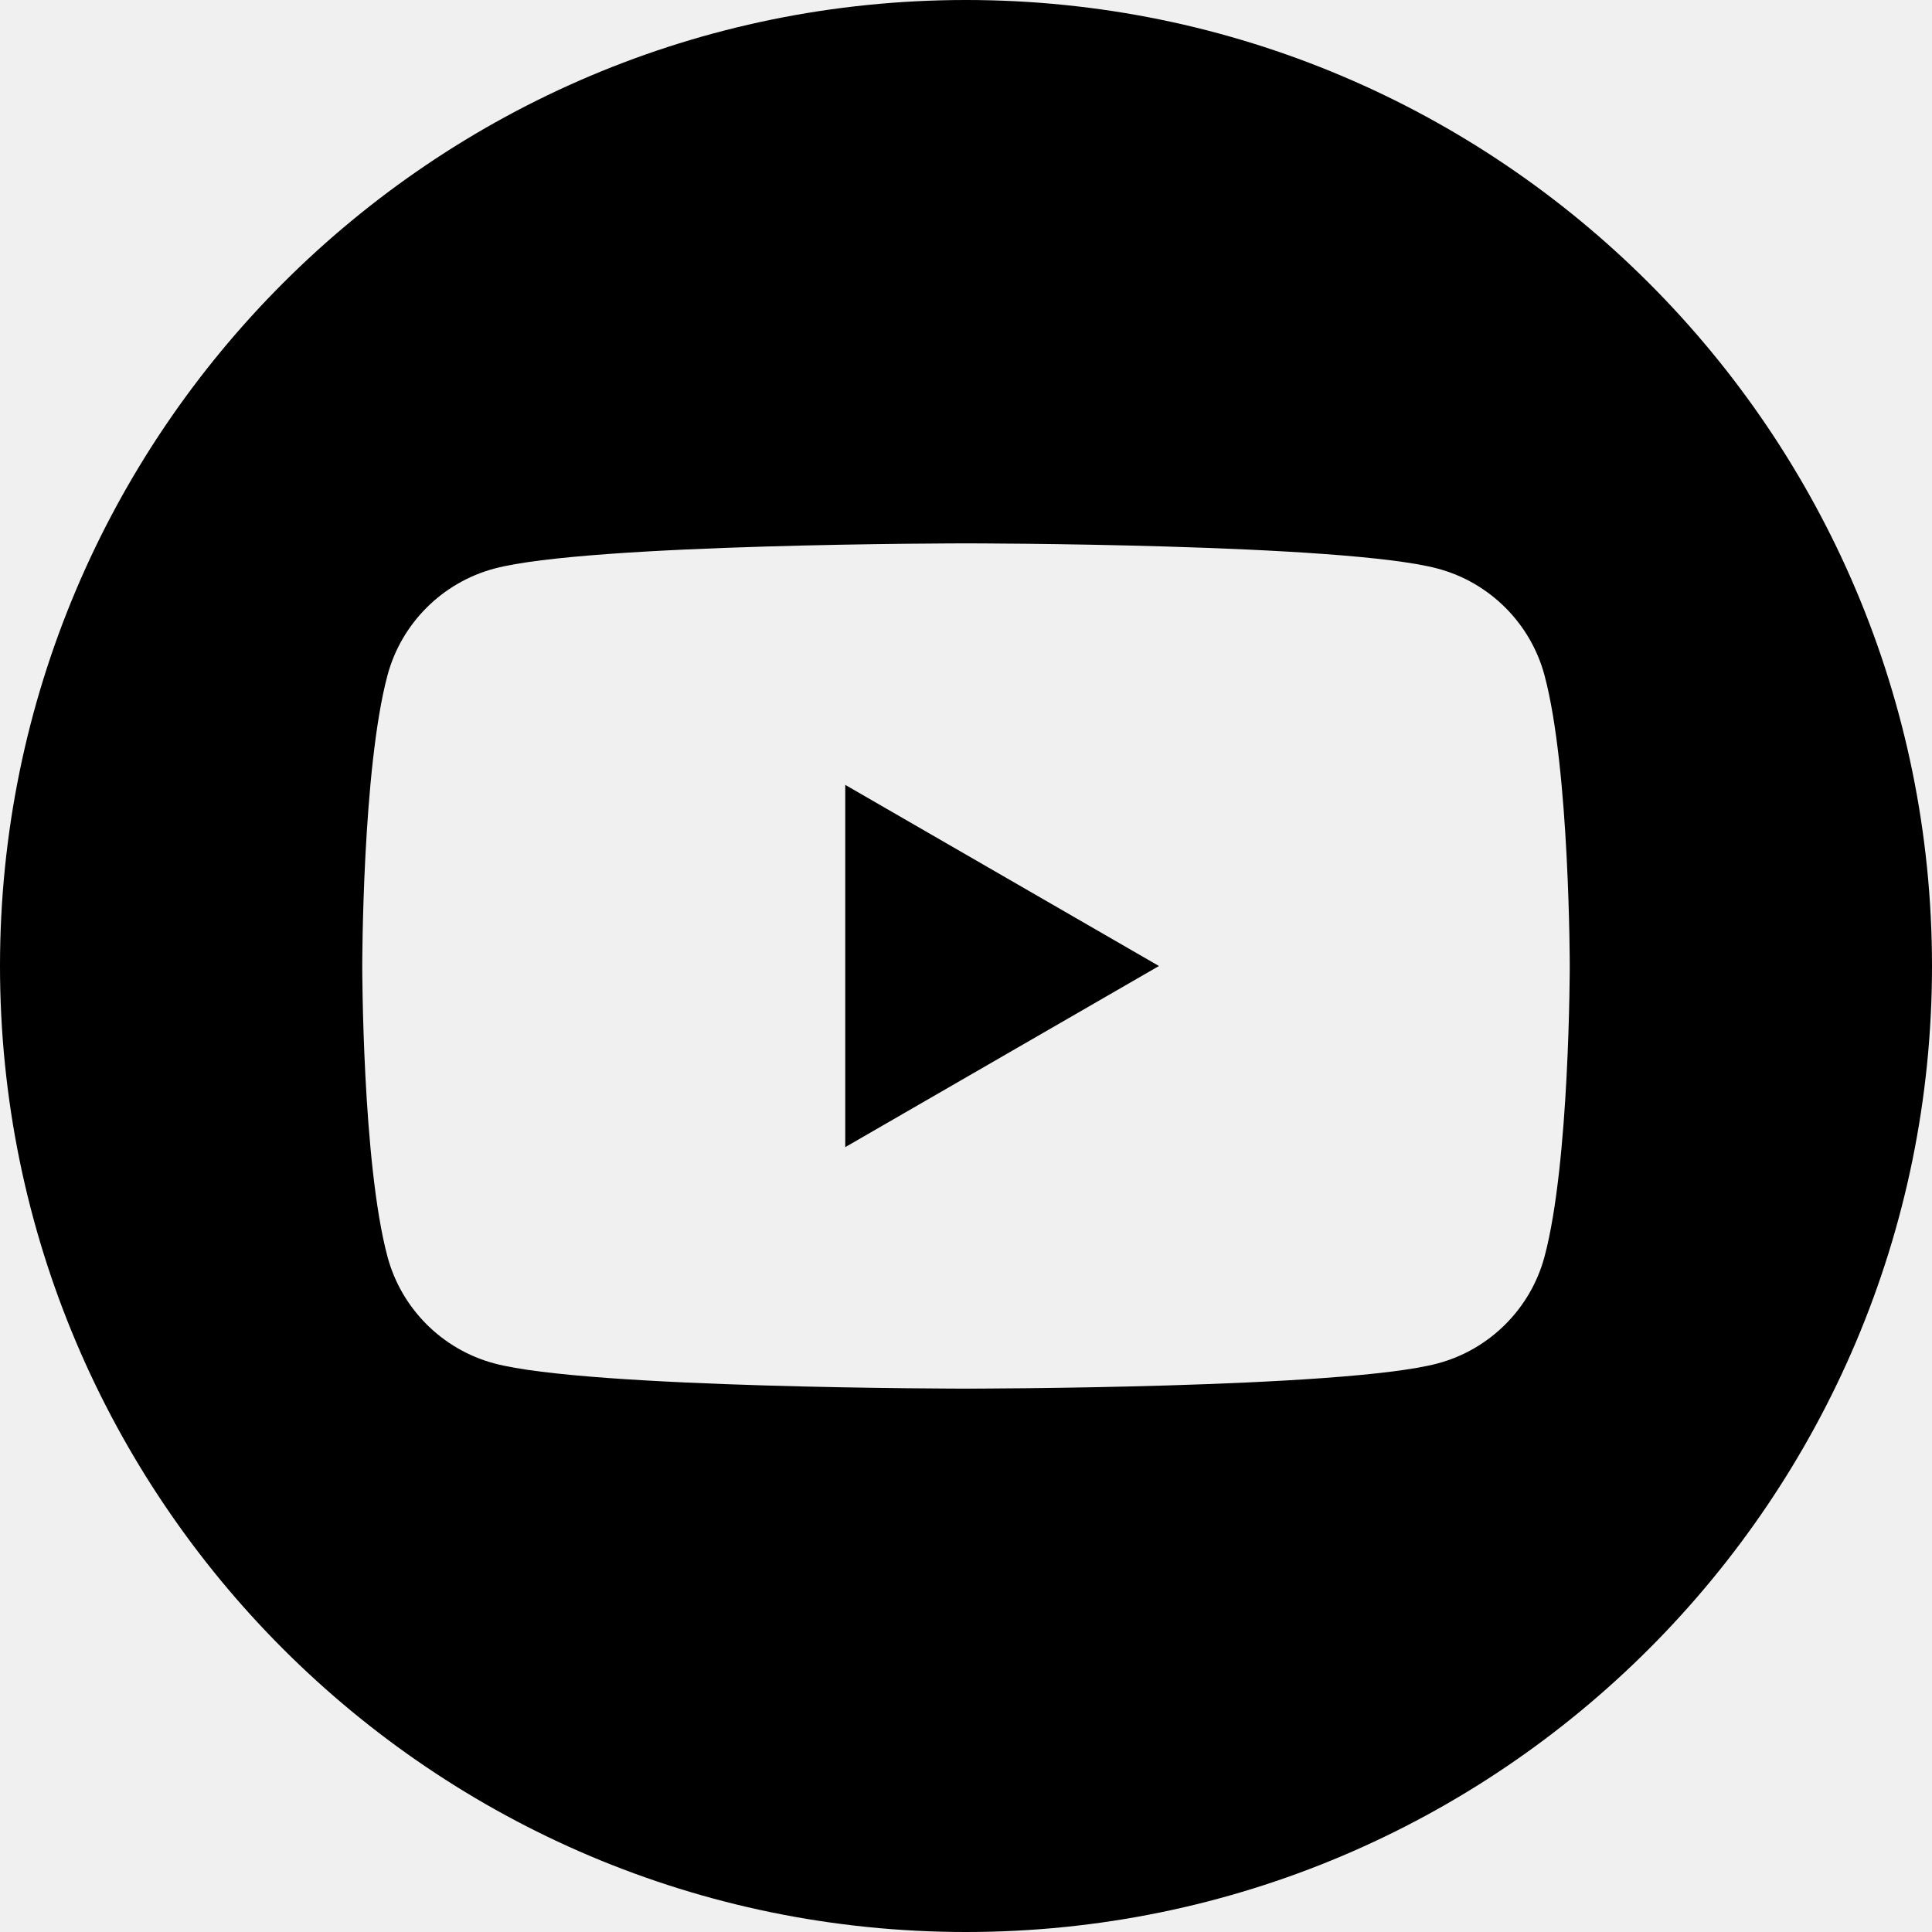
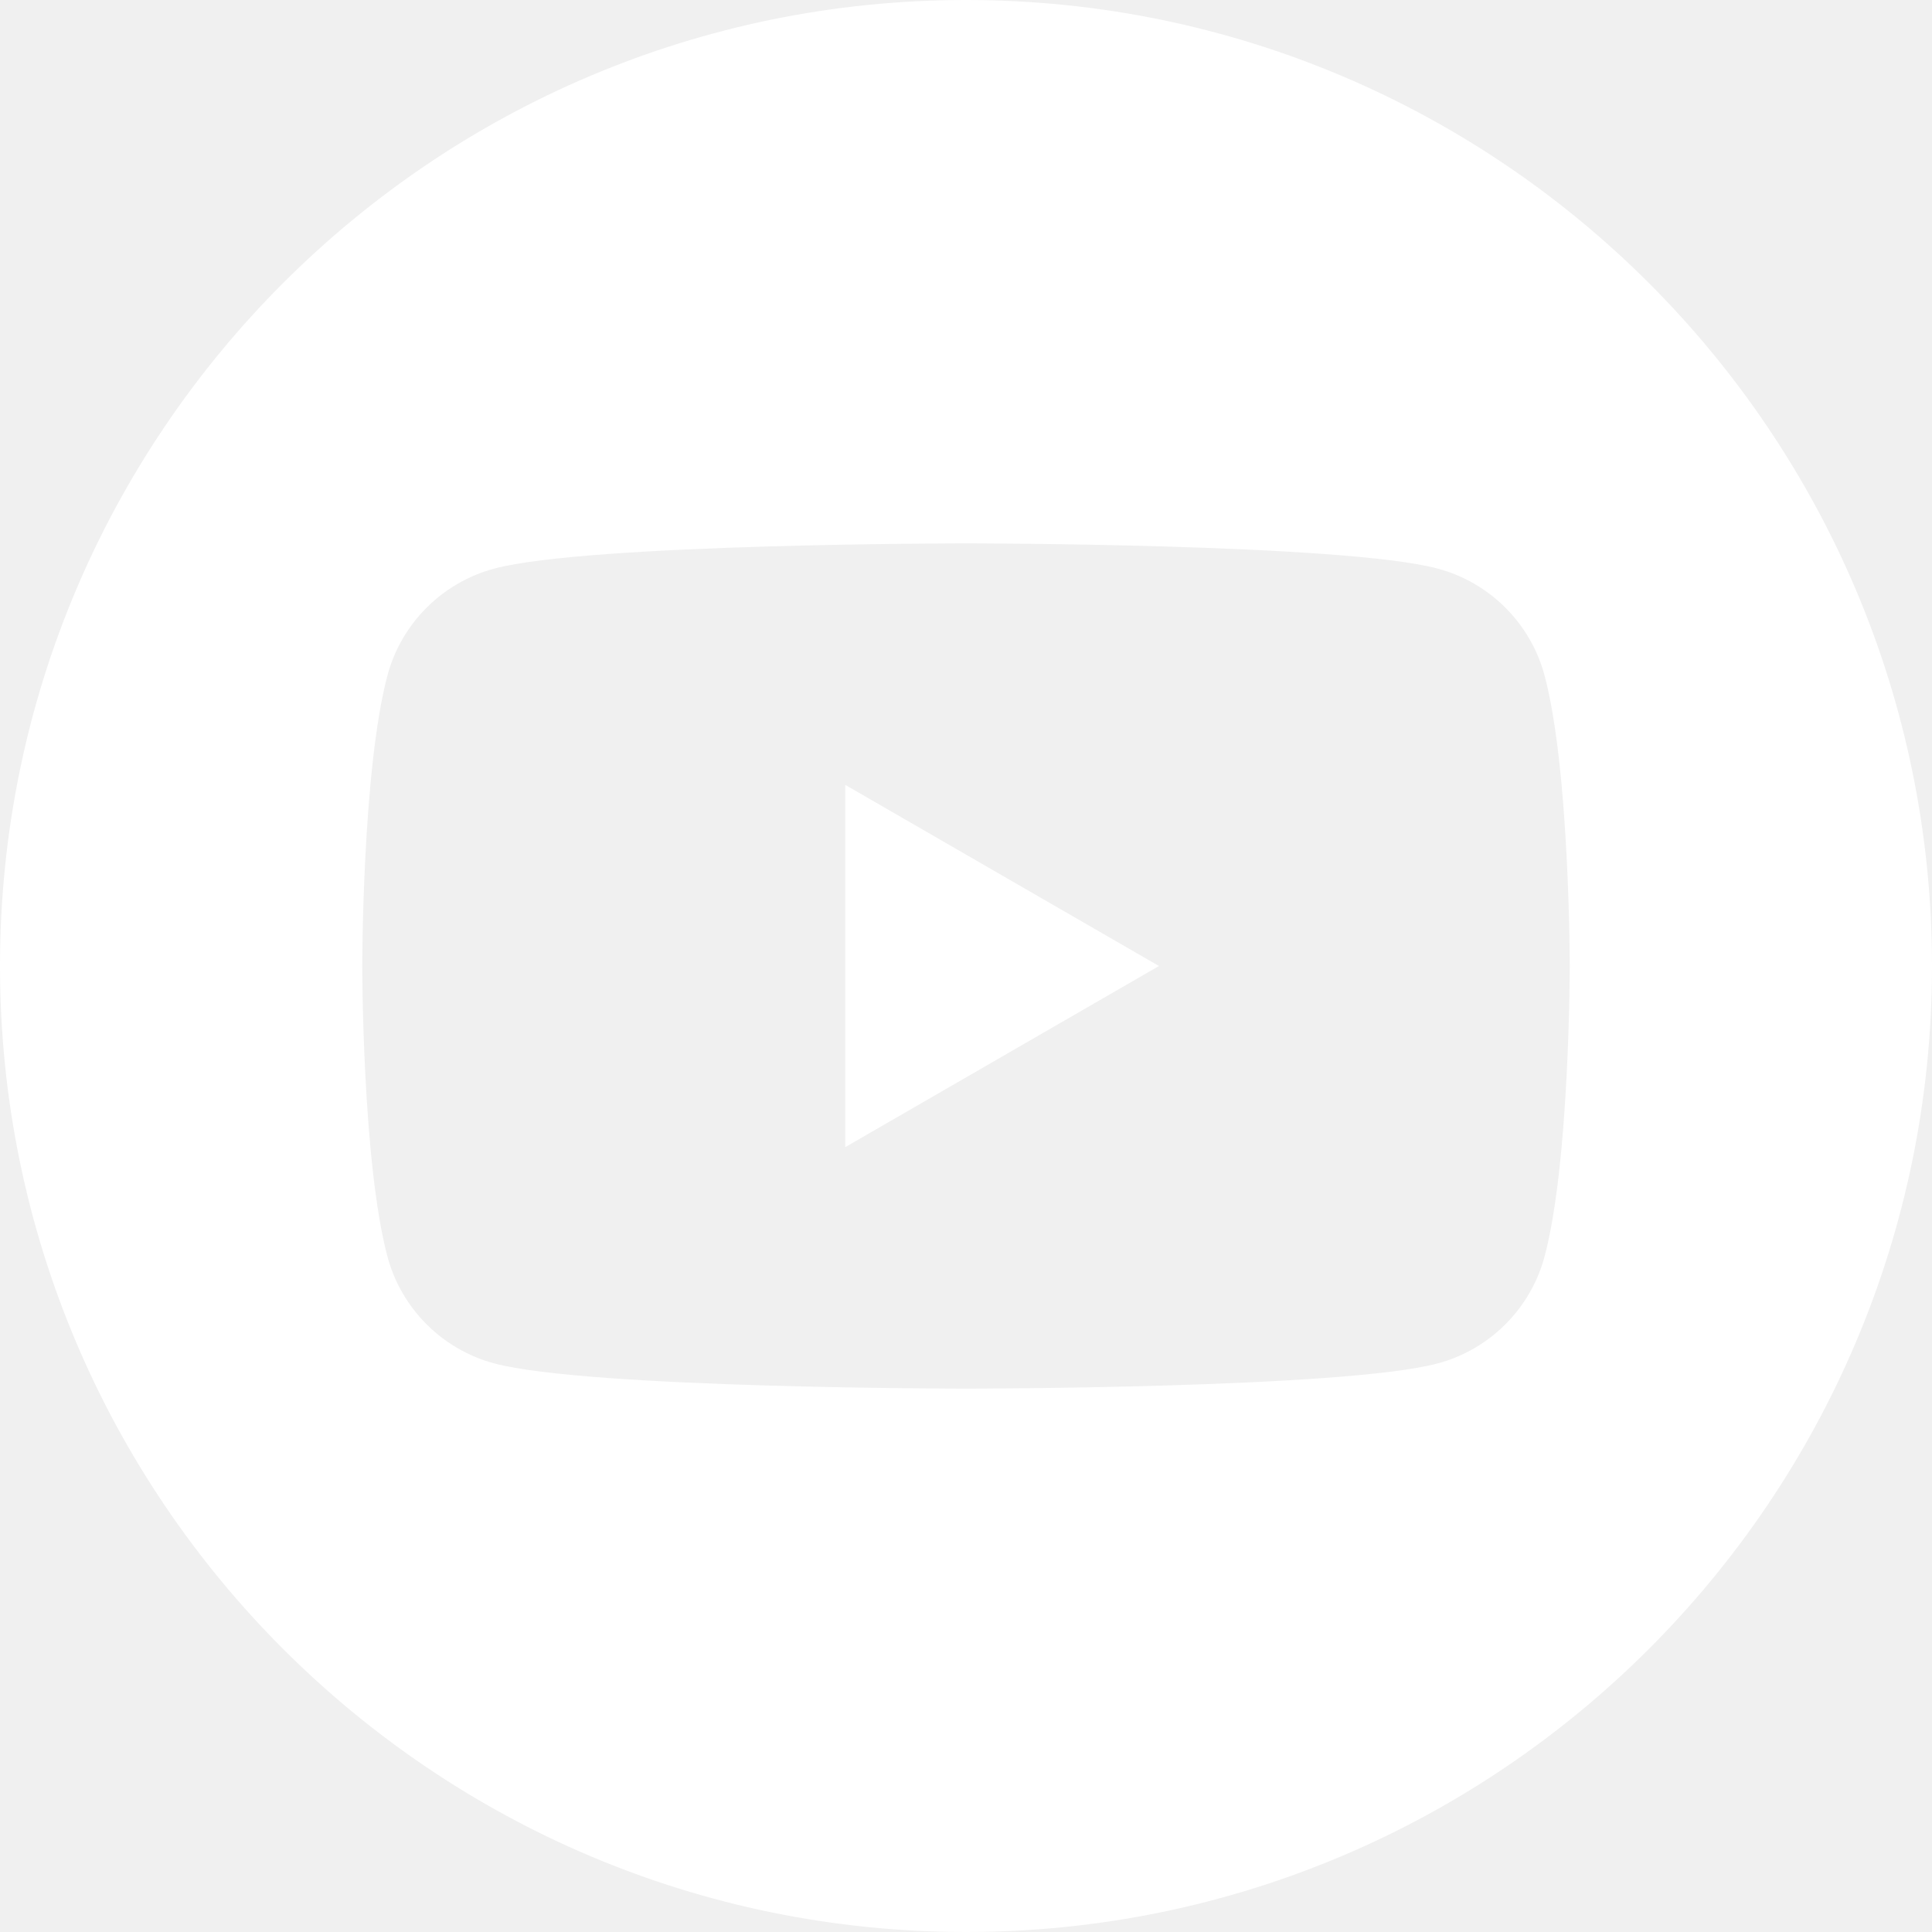
<svg xmlns="http://www.w3.org/2000/svg" height="200px" style="fill-rule:evenodd;clip-rule:evenodd;stroke-linejoin:round;stroke-miterlimit:2;" version="1.1" viewBox="0 0 512 512" width="100%" xml:space="preserve">
-   <path d="M256,0c141.29,0 256,114.71 256,256c0,141.29 -114.71,256 -256,256c-141.29,0 -256,-114.71 -256,-256c0,-141.29 114.71,-256 256,-256Zm153.315,178.978c-3.68,-13.769 -14.522,-24.61 -28.29,-28.29c-24.958,-6.688 -125.025,-6.688 -125.025,-6.688c0,0 -100.067,0 -125.025,6.688c-13.765,3.68 -24.61,14.521 -28.29,28.29c-6.685,24.955 -6.685,77.024 -6.685,77.024c0,0 0,52.067 6.685,77.02c3.68,13.769 14.525,24.614 28.29,28.293c24.958,6.685 125.025,6.685 125.025,6.685c0,0 100.067,0 125.025,-6.685c13.768,-3.679 24.61,-14.524 28.29,-28.293c6.685,-24.953 6.685,-77.02 6.685,-77.02c0,0 0,-52.069 -6.685,-77.024Zm-185.316,125.025l0,-96.002l83.137,48.001l-83.137,48.001Z" />
+   <path fill="#fff" d="M256,0c141.29,0 256,114.71 256,256c0,141.29 -114.71,256 -256,256c-141.29,0 -256,-114.71 -256,-256c0,-141.29 114.71,-256 256,-256Zm153.315,178.978c-3.68,-13.769 -14.522,-24.61 -28.29,-28.29c-24.958,-6.688 -125.025,-6.688 -125.025,-6.688c0,0 -100.067,0 -125.025,6.688c-13.765,3.68 -24.61,14.521 -28.29,28.29c-6.685,24.955 -6.685,77.024 -6.685,77.024c0,0 0,52.067 6.685,77.02c3.68,13.769 14.525,24.614 28.29,28.293c24.958,6.685 125.025,6.685 125.025,6.685c0,0 100.067,0 125.025,-6.685c13.768,-3.679 24.61,-14.524 28.29,-28.293c6.685,-24.953 6.685,-77.02 6.685,-77.02c0,0 0,-52.069 -6.685,-77.024Zm-185.316,125.025l0,-96.002l83.137,48.001l-83.137,48.001Z" />
</svg>
